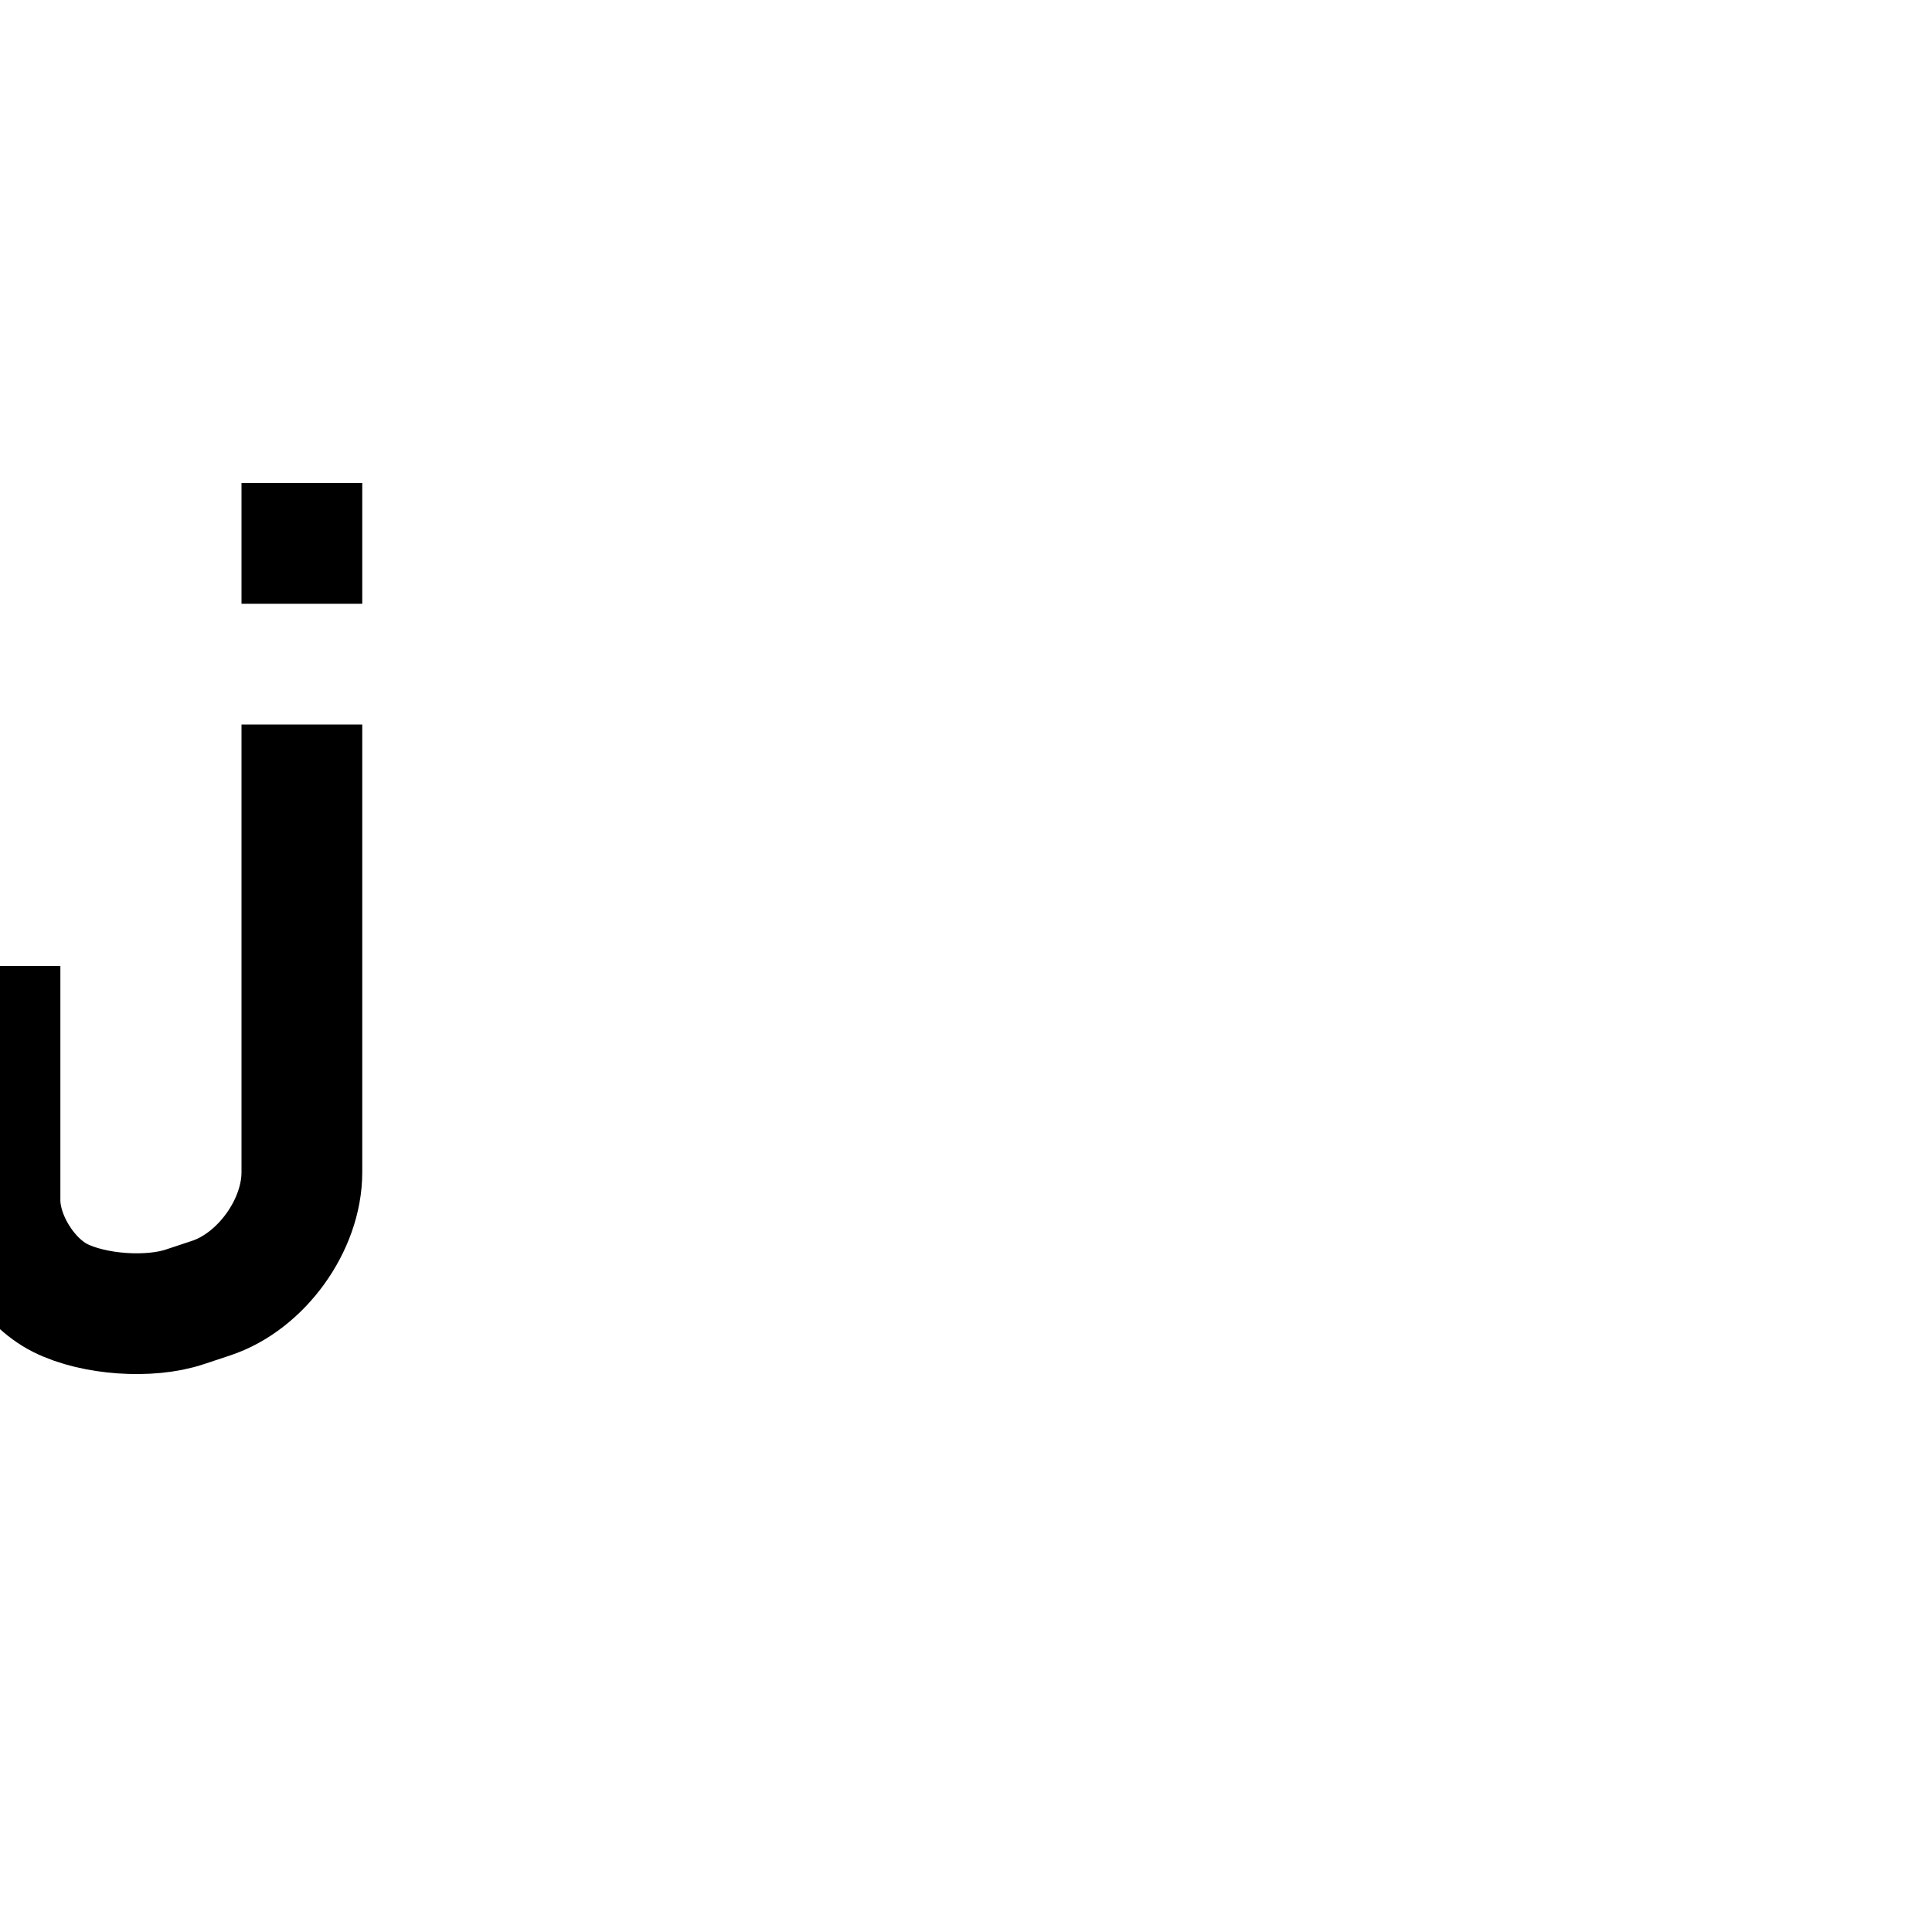
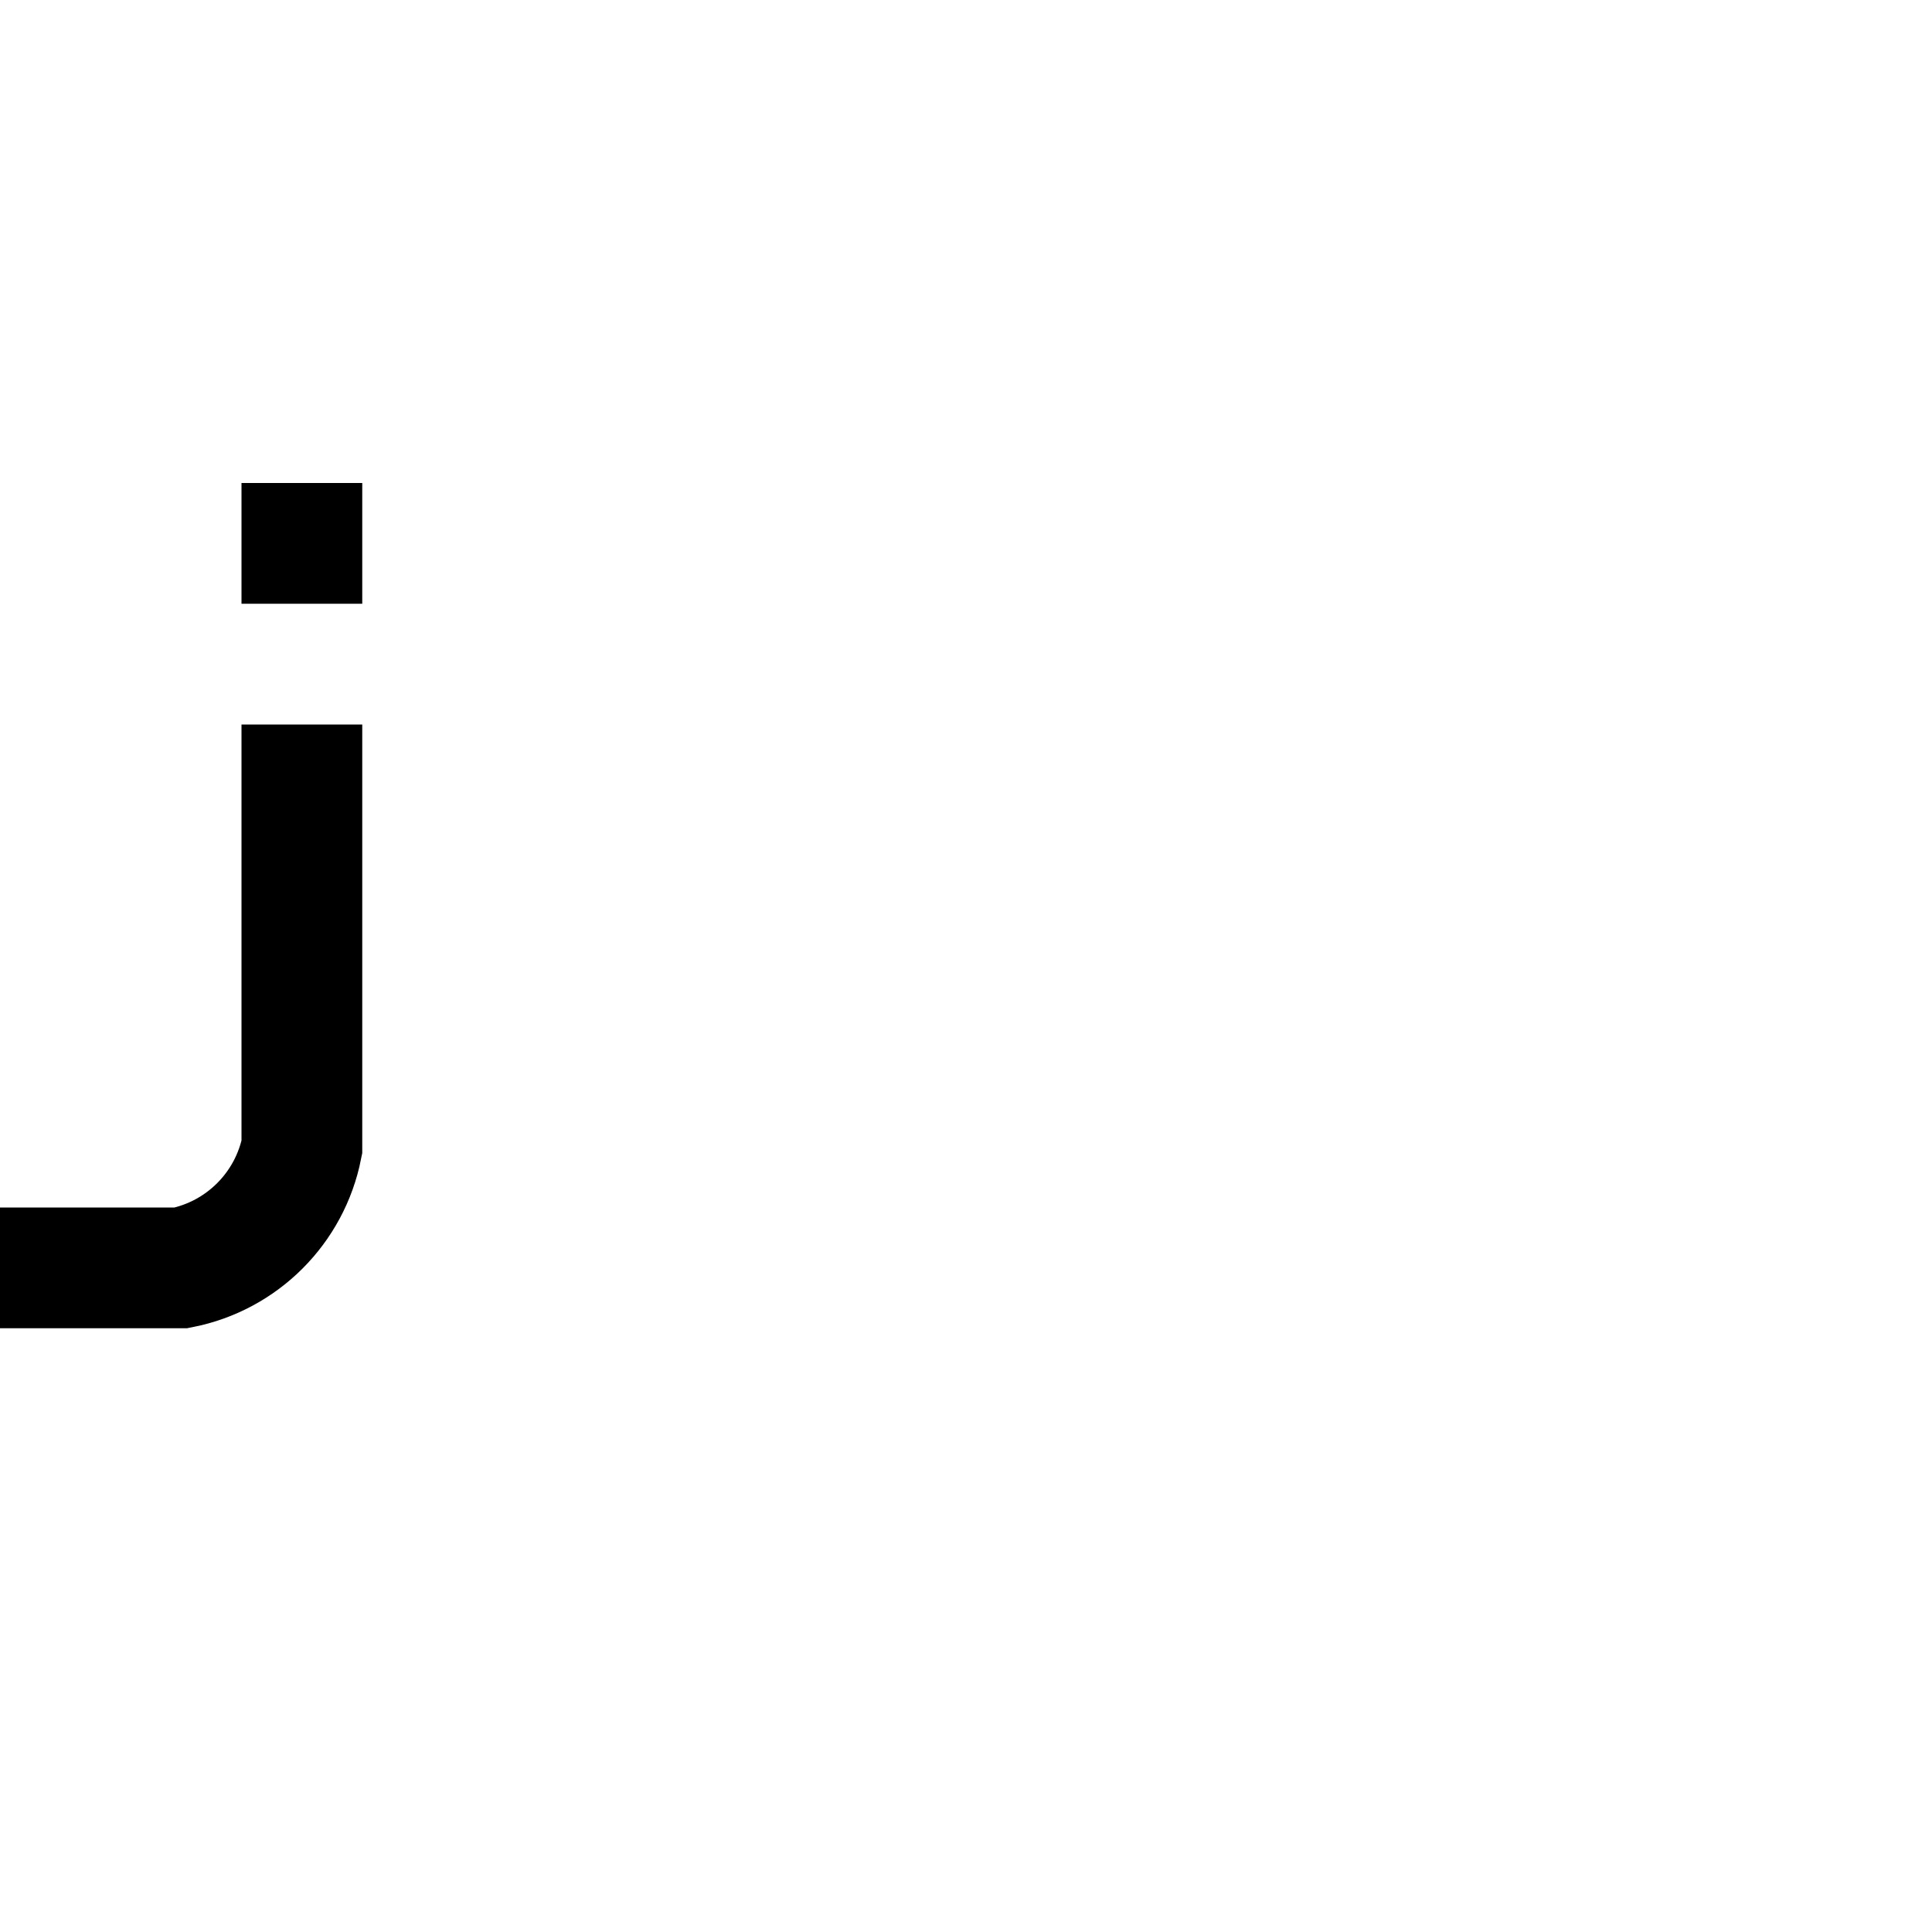
<svg xmlns="http://www.w3.org/2000/svg" viewBox="0 0 16 16" width="160" height="160">
-   <path d="M2.500 6.000 C2.500 7.070 2.500 8.640 2.500 9.709 C2.500 10.146 2.164 10.612 1.750 10.750 C1.677 10.774 1.604 10.799 1.530 10.823 C1.237 10.921 0.776 10.888 0.500 10.750 C0.224 10.612 0.000 10.250 0.000 9.941 C0.000 9.461 0.000 8.480 0.000 8.000 " fill="none" stroke="#000" stroke-width="1.0" stroke-linecap="butt" stroke-linejoin="miter" stroke-miterlimit="4" />
+   <path d="M2.500 6.000 C2.500 7.000 2.500 8.500 2.500 9.500 C2.400 10.005 2.005 10.400 1.500 10.500 C1.167 10.500 0.333 10.500 0.000 10.500 " fill="none" stroke="#000" stroke-width="1.0" stroke-linecap="butt" stroke-linejoin="miter" stroke-miterlimit="4" />
  <rect x="2.0" y="4.0" width="1.0" height="1.0" rx="0" fill="#000" />
</svg>
